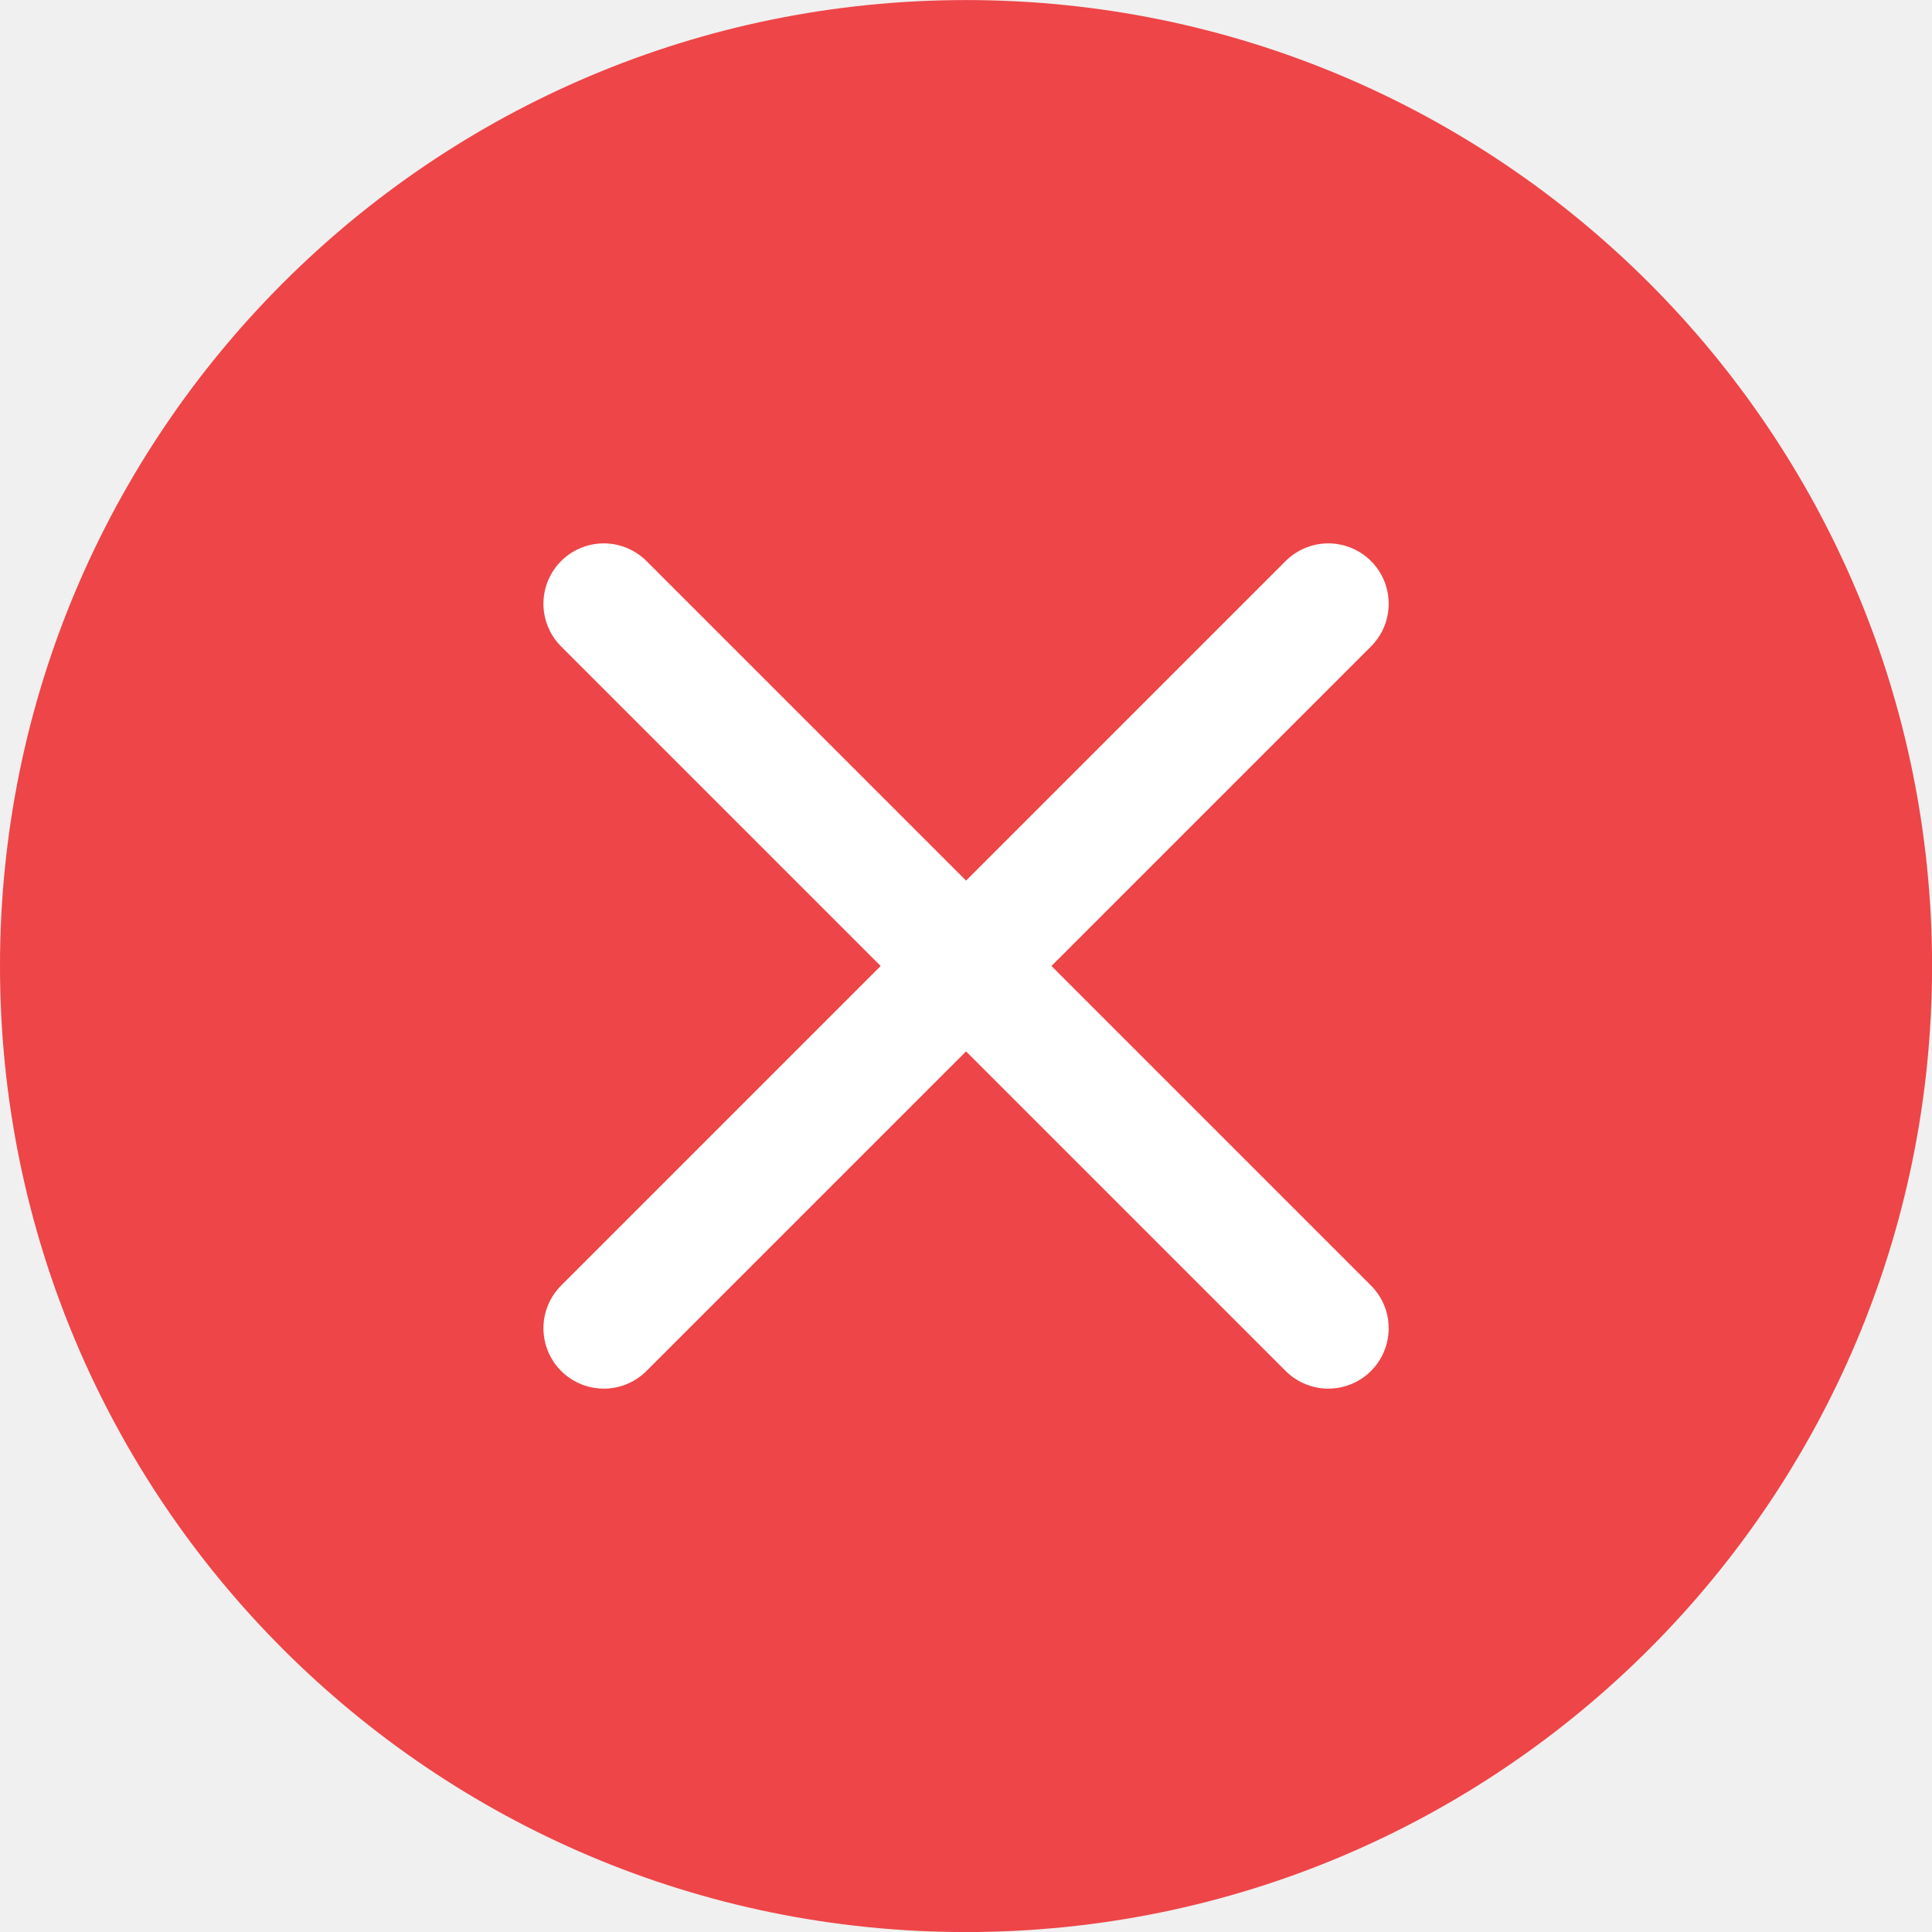
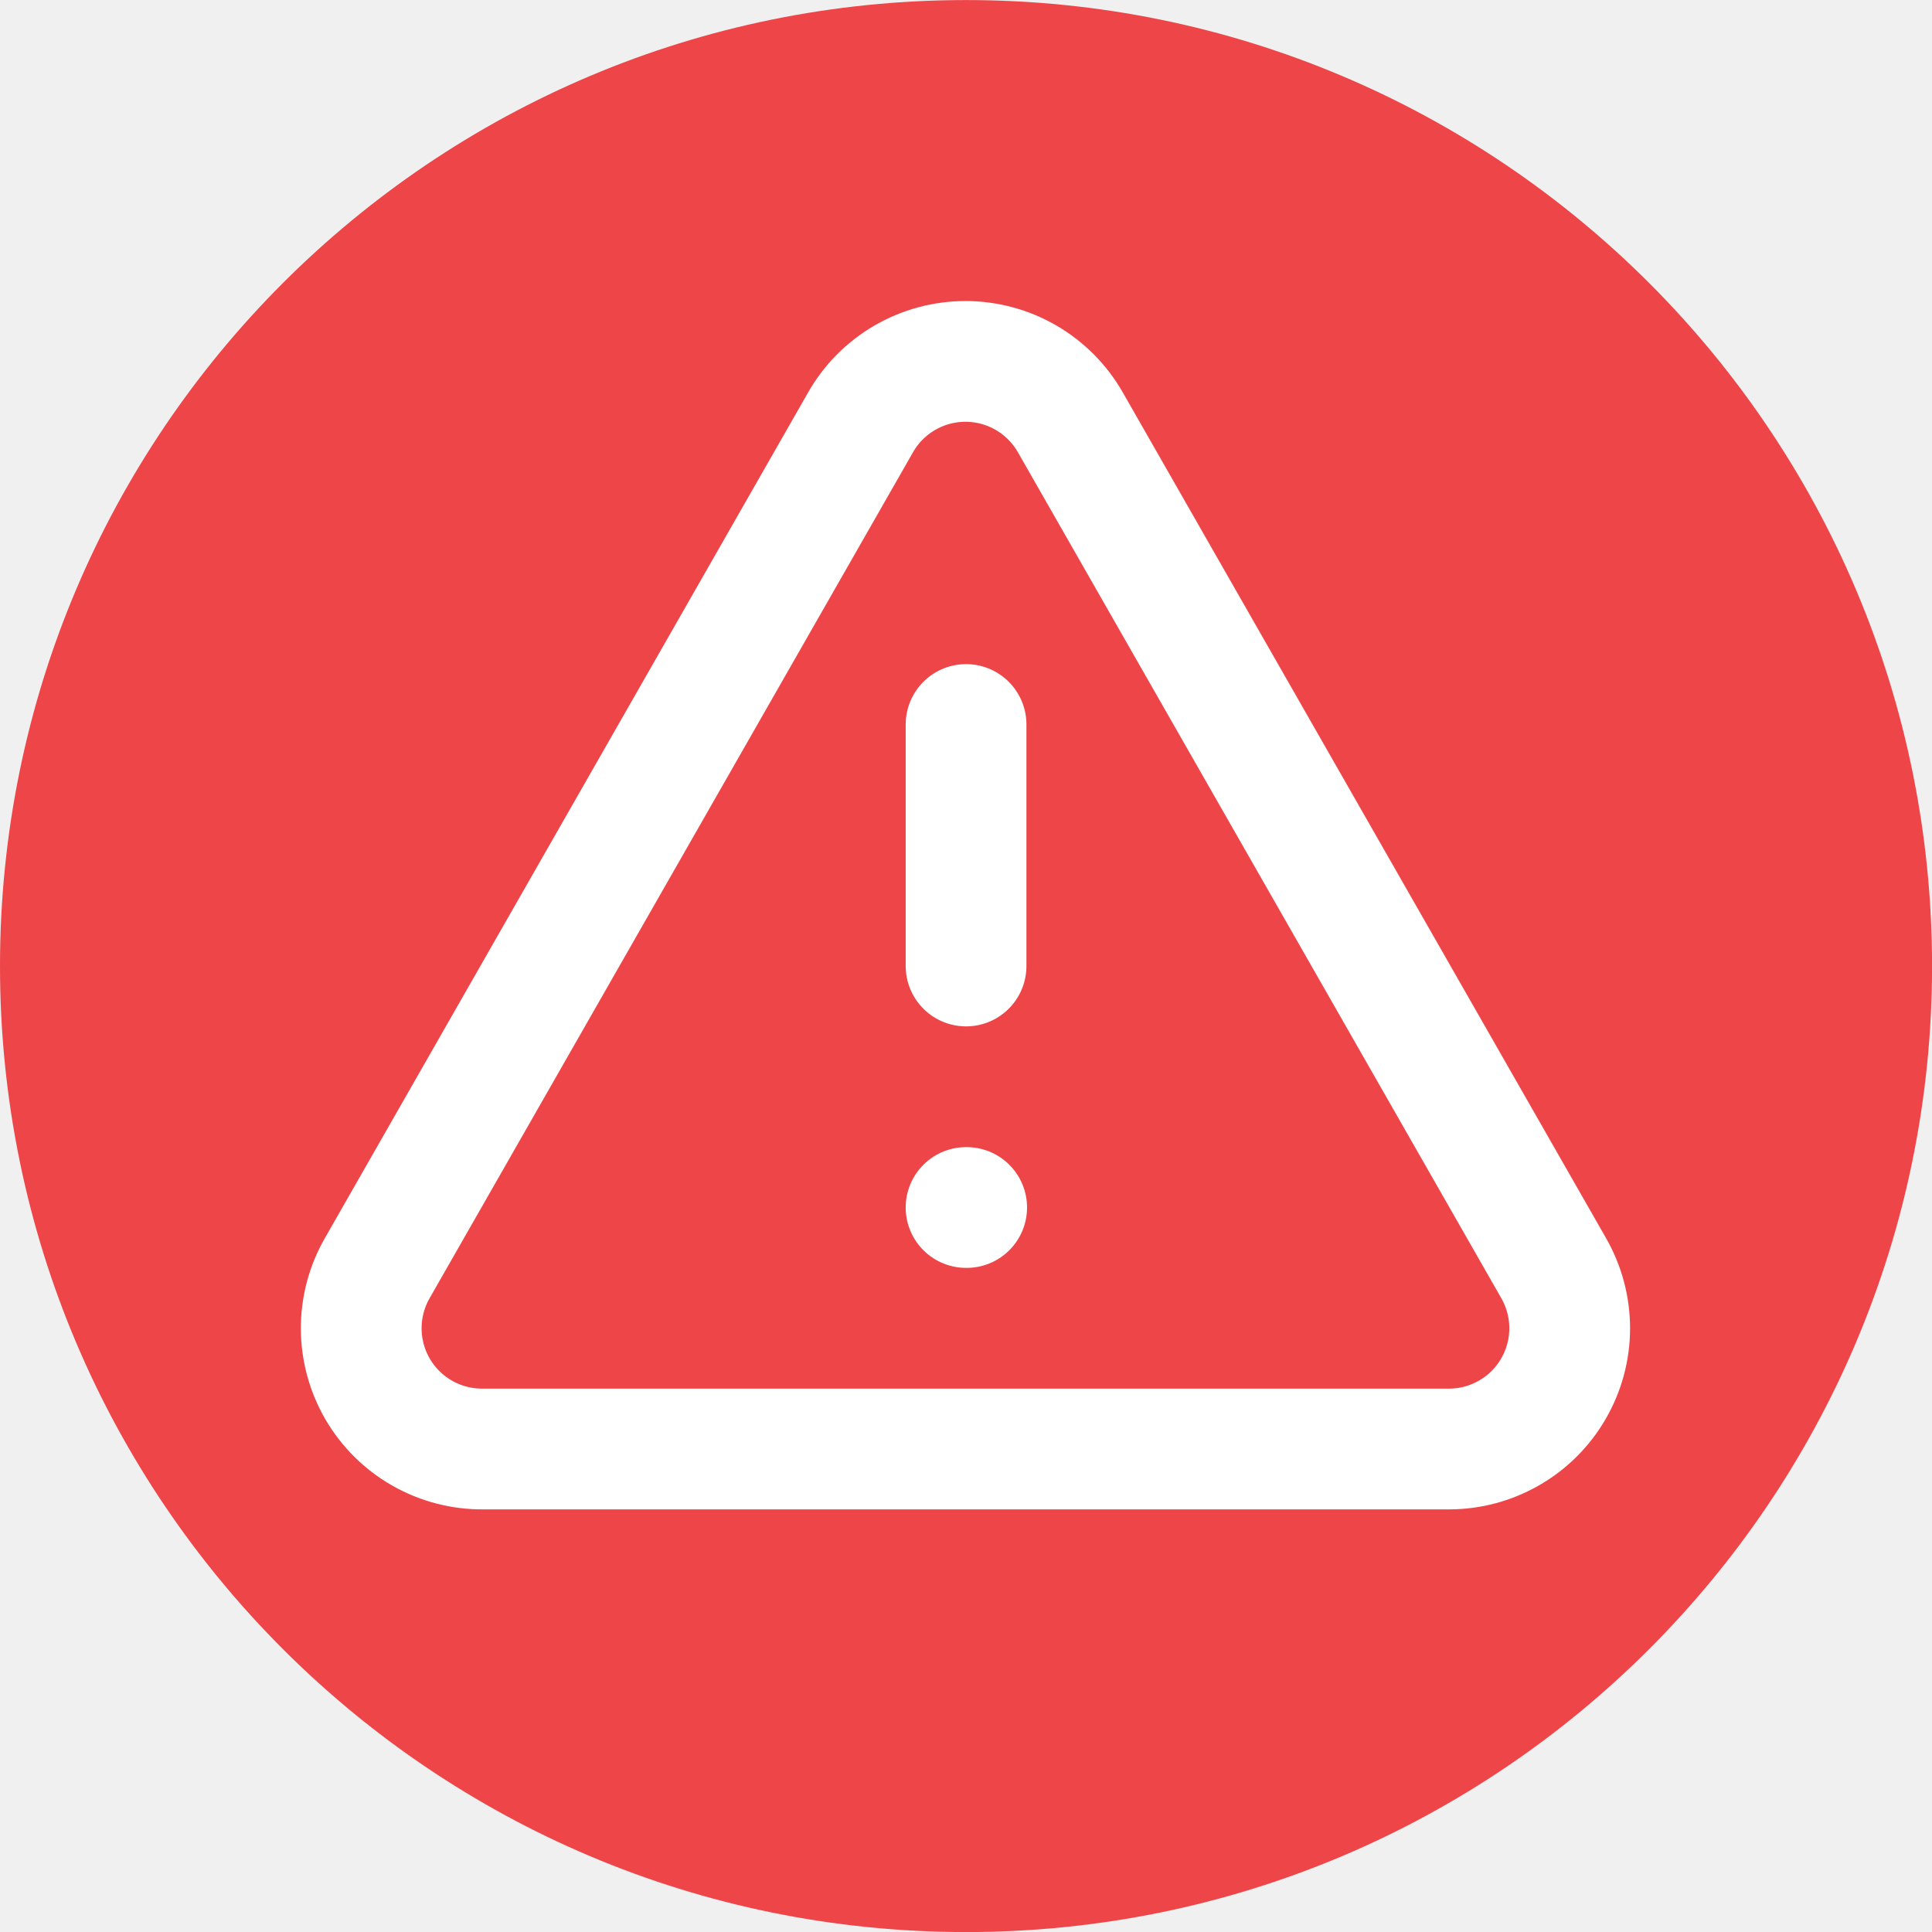
<svg xmlns="http://www.w3.org/2000/svg" width="32" height="32" viewBox="0 0 32 32" fill="none">
  <path d="M16.001 0.001C24.838 0.001 32.001 7.164 32.001 16.001C32.001 24.838 24.838 32.001 16.001 32.001C7.164 32.001 0 24.838 0 16.001C3.55621e-05 7.164 7.164 0.001 16.001 0.001Z" fill="#EE4548" />
-   <path d="M22.001 10L10.001 22" stroke="white" stroke-width="2" stroke-linecap="round" stroke-linejoin="round" />
-   <path d="M10.001 10L22.001 22" stroke="white" stroke-width="2" stroke-linecap="round" stroke-linejoin="round" />
+   <path d="M25.731 21L17.731 7C17.556 6.692 17.303 6.436 16.998 6.258C16.692 6.08 16.345 5.986 15.991 5.986C15.637 5.986 15.29 6.08 14.984 6.258C14.678 6.436 14.425 6.692 14.251 7L6.251 21C6.075 21.305 5.982 21.652 5.983 22.005C5.984 22.357 6.078 22.703 6.255 23.008C6.433 23.312 6.688 23.565 6.995 23.739C7.301 23.913 7.648 24.003 8.001 24H24.001C24.352 24 24.696 23.907 25 23.731C25.304 23.556 25.556 23.303 25.731 22.999C25.907 22.695 25.999 22.35 25.999 22C25.999 21.649 25.906 21.304 25.731 21Z" stroke="white" stroke-width="2" stroke-linecap="round" stroke-linejoin="round" />
+   <path d="M16.001 12V16" stroke="white" stroke-width="2" stroke-linecap="round" stroke-linejoin="round" />
+   <path d="M16.001 20H16.011" stroke="white" stroke-width="2" stroke-linecap="round" stroke-linejoin="round" />
</svg>
